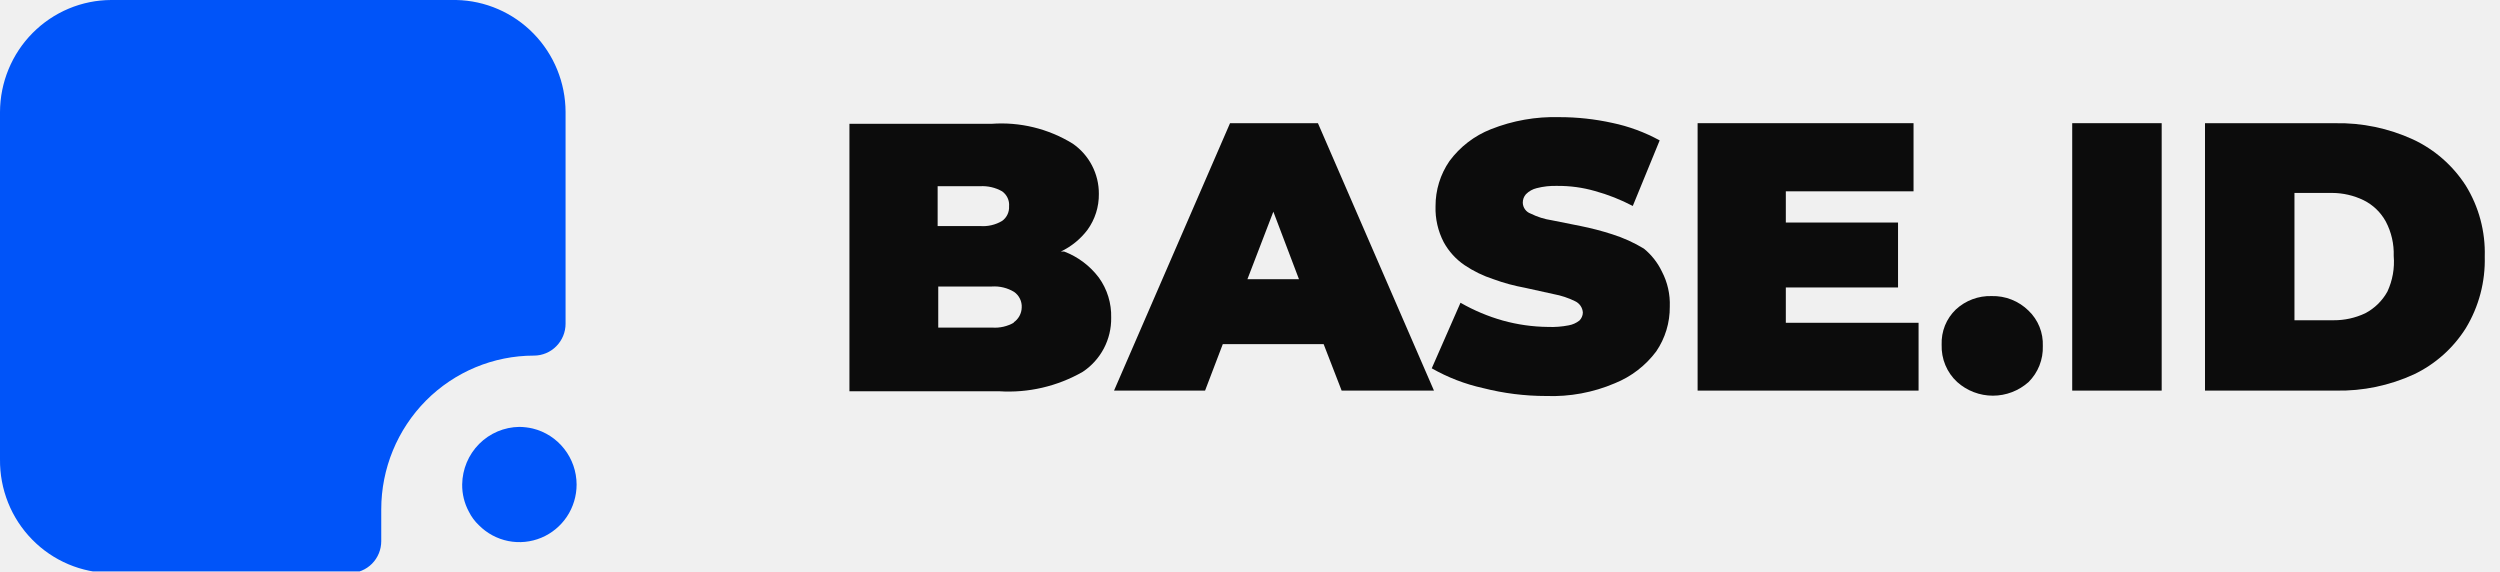
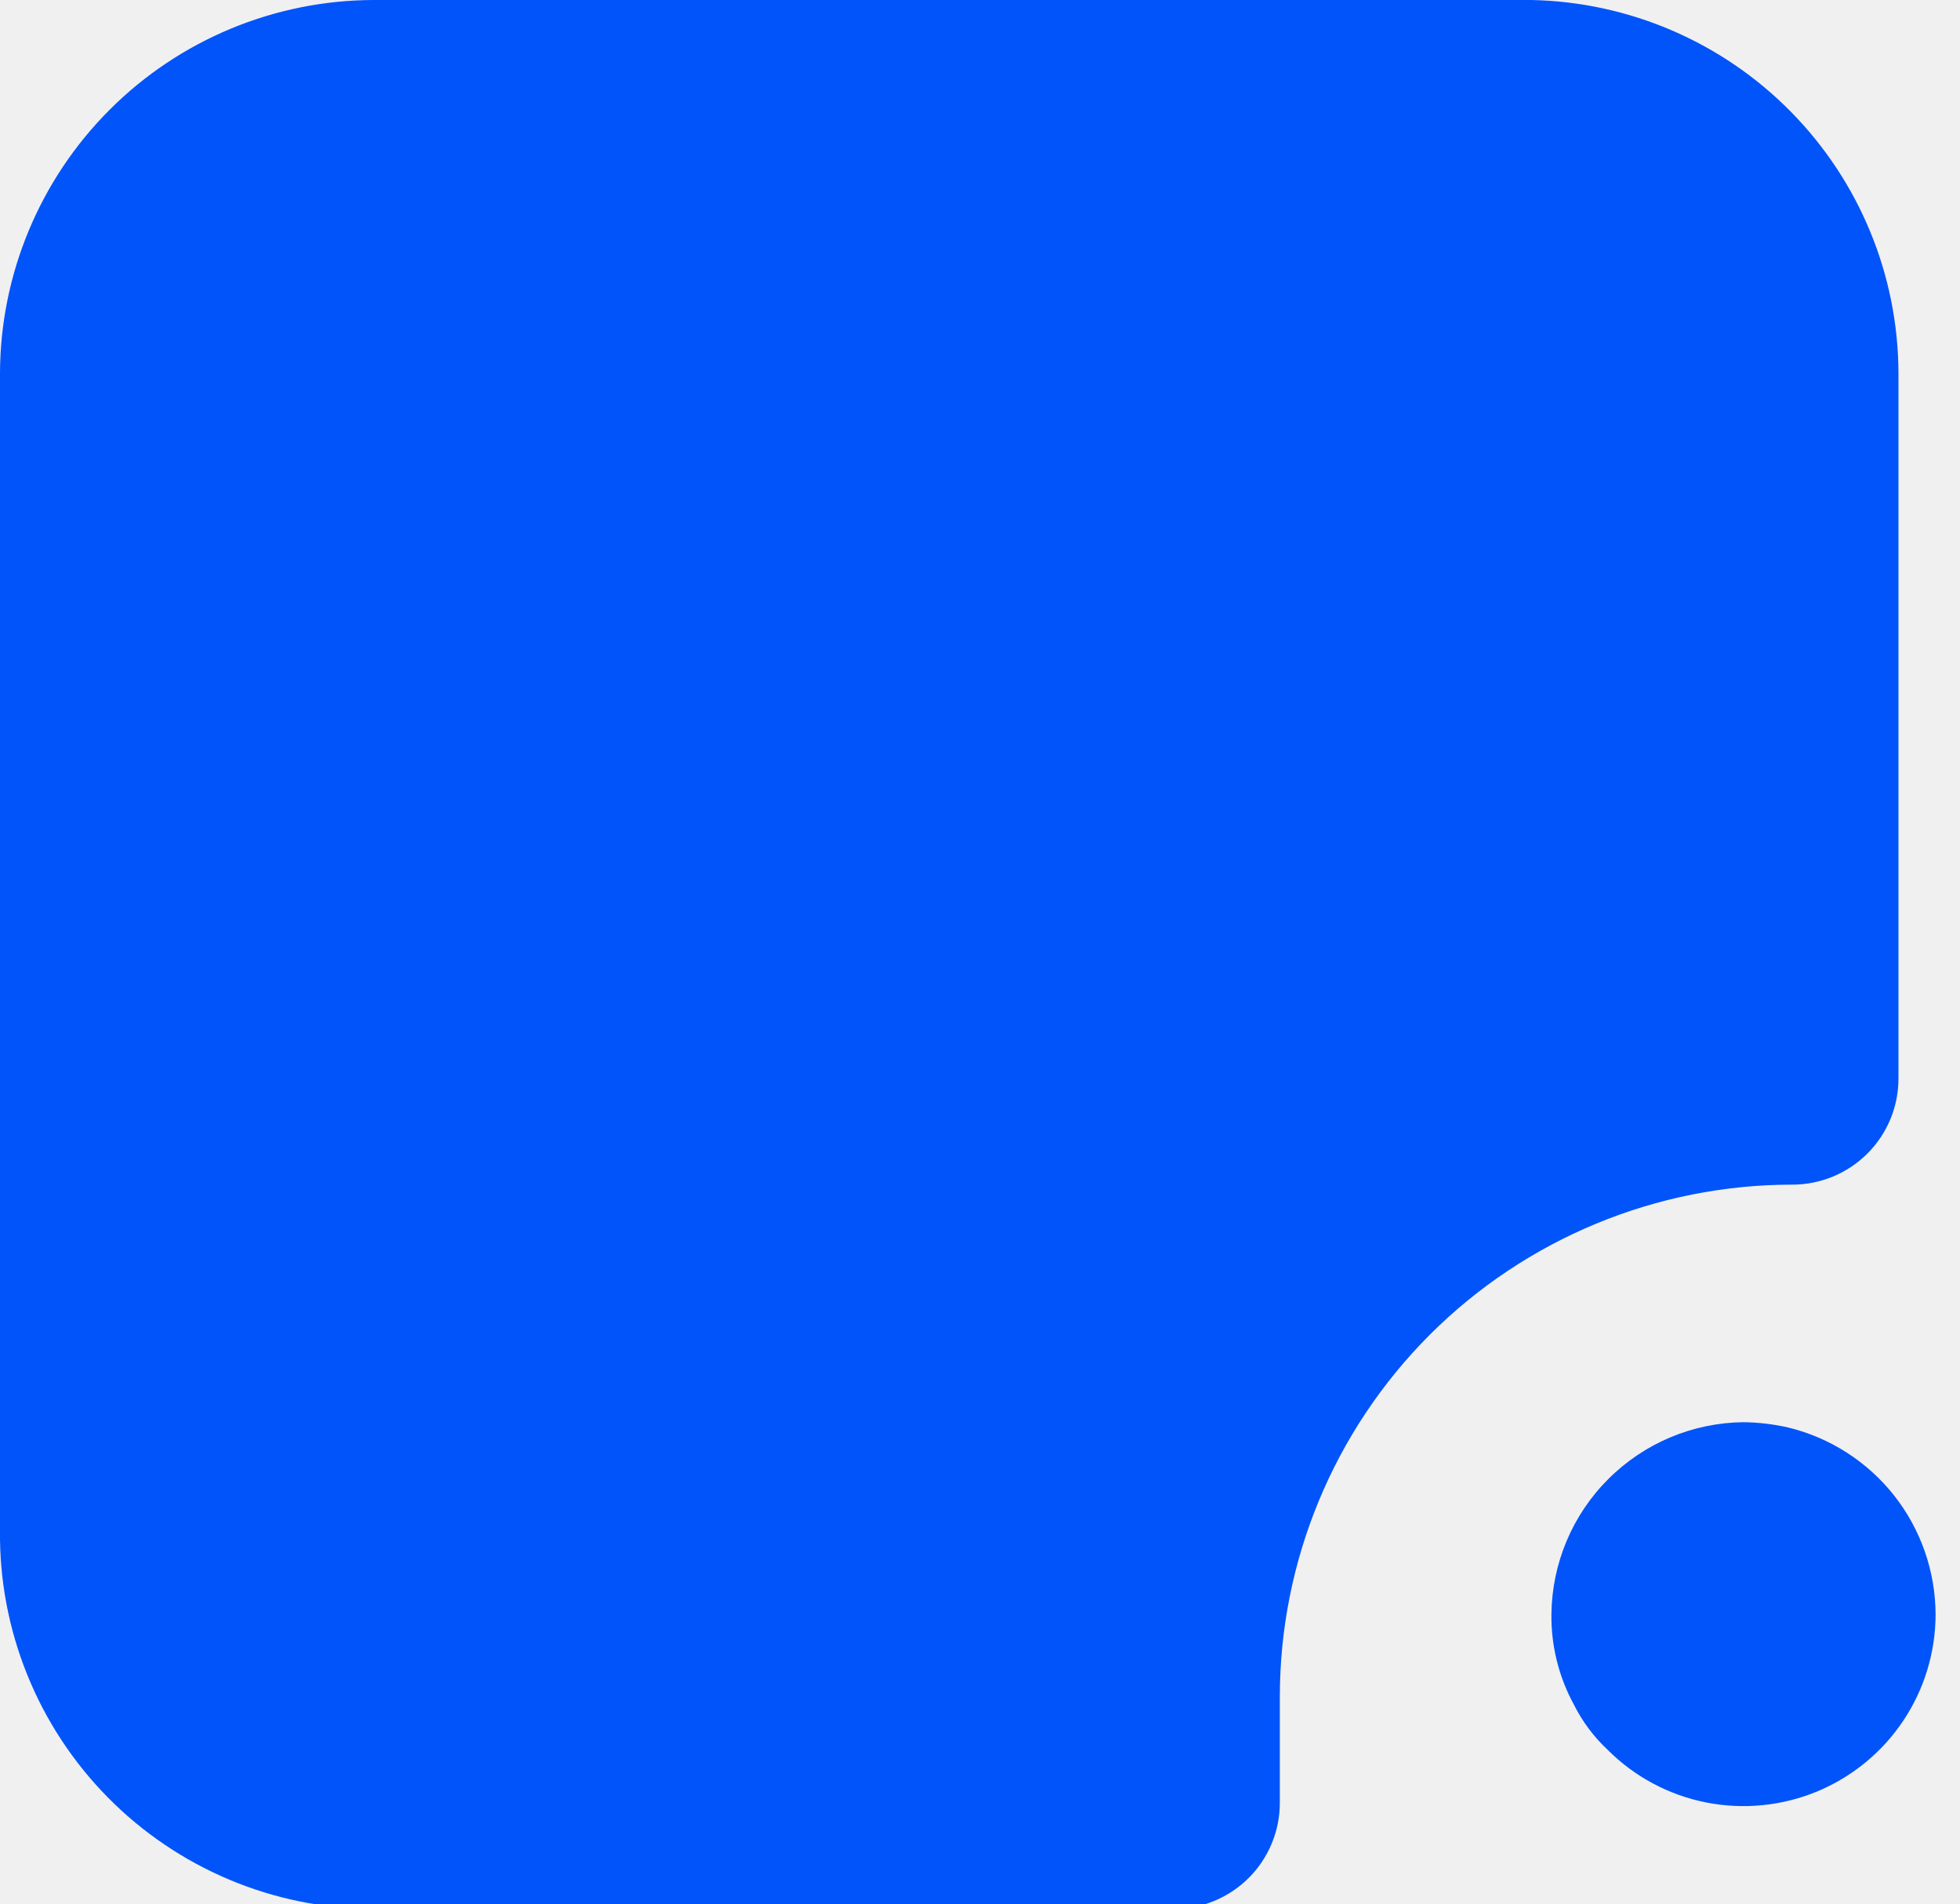
- <svg xmlns="http://www.w3.org/2000/svg" width="70" height="16" viewBox="0 0 70 16" fill="none">
-   <g clip-path="url(#clip0_116_13747)">
-     <path d="M29.794 7.042H29.706C29.998 6.902 30.253 6.695 30.449 6.436C30.661 6.143 30.773 5.79 30.768 5.428C30.77 5.151 30.703 4.878 30.575 4.632C30.447 4.386 30.261 4.176 30.033 4.02C29.351 3.601 28.555 3.408 27.759 3.467H23.784V10.955H27.971C28.789 11.008 29.604 10.819 30.317 10.411C30.565 10.246 30.768 10.021 30.908 9.756C31.047 9.491 31.118 9.195 31.113 8.896C31.124 8.493 31.003 8.099 30.768 7.773C30.518 7.442 30.181 7.188 29.794 7.042ZM27.44 5.214C27.656 5.201 27.871 5.251 28.059 5.357C28.125 5.404 28.178 5.467 28.212 5.54C28.247 5.614 28.261 5.695 28.254 5.776C28.259 5.855 28.243 5.935 28.209 6.006C28.175 6.078 28.124 6.14 28.059 6.186C27.872 6.297 27.656 6.347 27.44 6.329H26.254V5.214H27.44ZM28.396 9.03C28.208 9.139 27.992 9.189 27.776 9.172H26.271V8.022H27.776C27.993 8.008 28.21 8.061 28.396 8.174C28.465 8.222 28.521 8.288 28.558 8.364C28.596 8.441 28.613 8.526 28.608 8.611C28.606 8.694 28.584 8.776 28.544 8.848C28.504 8.921 28.447 8.984 28.378 9.03H28.396Z" fill="#0C0C0C" />
-     <path d="M34.441 3.449L31.193 10.937H33.742L34.238 9.636H37.062L37.566 10.937H40.151L36.902 3.449H34.441ZM34.928 7.817L35.654 5.927L36.371 7.817H34.928Z" fill="#0C0C0C" />
-     <path d="M46.028 6.961C45.75 6.792 45.453 6.658 45.143 6.56C44.853 6.466 44.557 6.389 44.258 6.329L43.453 6.168C43.246 6.137 43.046 6.074 42.859 5.981C42.796 5.959 42.741 5.918 42.702 5.864C42.662 5.81 42.64 5.745 42.638 5.678C42.636 5.589 42.668 5.503 42.727 5.437C42.81 5.354 42.914 5.295 43.028 5.268C43.215 5.22 43.409 5.199 43.603 5.205C43.959 5.202 44.314 5.25 44.656 5.348C45.024 5.449 45.38 5.59 45.718 5.767L46.471 3.931C46.054 3.703 45.607 3.538 45.143 3.441C44.657 3.334 44.162 3.28 43.665 3.28C43.008 3.261 42.355 3.376 41.744 3.619C41.282 3.801 40.881 4.11 40.585 4.51C40.329 4.882 40.193 5.324 40.195 5.776C40.184 6.126 40.264 6.473 40.425 6.783C40.567 7.041 40.767 7.261 41.009 7.425C41.259 7.593 41.53 7.725 41.815 7.817C42.103 7.923 42.399 8.003 42.7 8.058L43.506 8.236C43.711 8.274 43.911 8.34 44.099 8.432C44.161 8.46 44.215 8.505 44.254 8.561C44.293 8.618 44.316 8.684 44.32 8.753C44.318 8.837 44.283 8.917 44.223 8.976C44.135 9.045 44.031 9.091 43.922 9.11C43.732 9.147 43.539 9.162 43.346 9.154C42.919 9.15 42.493 9.09 42.081 8.976C41.666 8.859 41.268 8.691 40.894 8.477L40.089 10.313C40.537 10.568 41.02 10.755 41.523 10.866C42.102 11.014 42.696 11.088 43.293 11.088C43.952 11.112 44.607 10.991 45.214 10.732C45.674 10.547 46.075 10.239 46.373 9.841C46.626 9.471 46.759 9.032 46.754 8.584C46.767 8.243 46.691 7.905 46.533 7.603C46.414 7.354 46.242 7.135 46.028 6.961Z" fill="#0C0C0C" />
-     <path d="M50.003 8.049H53.145V6.231H50.003V5.357H53.579V3.449H47.533V10.937H53.72V9.038H50.003V8.049Z" fill="#0C0C0C" />
-     <path d="M55.765 8.29C55.396 8.279 55.037 8.413 54.765 8.664C54.632 8.791 54.528 8.945 54.459 9.115C54.391 9.286 54.359 9.469 54.366 9.653C54.36 9.848 54.395 10.043 54.47 10.223C54.545 10.403 54.657 10.564 54.8 10.696C55.076 10.943 55.432 11.079 55.8 11.079C56.169 11.079 56.525 10.943 56.801 10.696C56.932 10.565 57.036 10.408 57.104 10.235C57.173 10.061 57.205 9.876 57.199 9.689C57.206 9.505 57.175 9.322 57.106 9.151C57.037 8.98 56.933 8.826 56.801 8.7C56.664 8.565 56.502 8.459 56.324 8.389C56.146 8.318 55.956 8.285 55.765 8.29Z" fill="#0C0C0C" />
-     <path d="M60.527 3.449H58.022V10.937H60.527V3.449Z" fill="#0C0C0C" />
-     <path d="M69.042 5.197C68.68 4.634 68.168 4.186 67.564 3.904C66.878 3.59 66.131 3.434 65.378 3.45H61.74V10.937H65.404C66.158 10.952 66.905 10.797 67.591 10.482C68.186 10.198 68.689 9.75 69.042 9.19C69.408 8.587 69.592 7.89 69.573 7.184C69.594 6.484 69.409 5.792 69.042 5.197ZM66.847 8.165C66.704 8.424 66.488 8.634 66.228 8.771C65.951 8.902 65.648 8.969 65.342 8.967H64.245V5.402H65.298C65.605 5.403 65.907 5.473 66.183 5.607C66.445 5.737 66.662 5.946 66.803 6.204C66.959 6.5 67.035 6.832 67.024 7.167C67.053 7.509 66.992 7.853 66.847 8.165Z" fill="#0C0C0C" />
-     <path d="M12.773 0H3.116C2.29 0.002 1.499 0.334 0.915 0.922C0.332 1.509 0.003 2.306 0 3.138V12.862C-0.004 13.278 0.073 13.69 0.227 14.075C0.381 14.461 0.61 14.811 0.9 15.107C1.189 15.403 1.534 15.638 1.915 15.799C2.295 15.96 2.703 16.043 3.116 16.045H9.79C10.025 16.045 10.25 15.951 10.416 15.784C10.582 15.616 10.675 15.39 10.675 15.153V14.262C10.675 13.12 11.126 12.025 11.927 11.217C12.729 10.41 13.817 9.957 14.95 9.957C15.185 9.957 15.41 9.863 15.576 9.695C15.742 9.528 15.836 9.302 15.836 9.065V3.138C15.834 2.315 15.512 1.527 14.939 0.94C14.367 0.354 13.589 0.016 12.773 0Z" fill="#0054F9" />
-     <path d="M16.145 13.566C16.145 13.886 16.051 14.198 15.875 14.463C15.699 14.728 15.449 14.935 15.156 15.057C14.864 15.179 14.541 15.211 14.231 15.149C13.92 15.087 13.634 14.933 13.41 14.707C13.294 14.598 13.198 14.468 13.127 14.324C13.002 14.092 12.938 13.831 12.941 13.566C12.946 13.14 13.116 12.732 13.415 12.431C13.715 12.129 14.12 11.958 14.543 11.953C14.668 11.955 14.793 11.97 14.915 11.998C15.265 12.083 15.576 12.284 15.799 12.569C16.022 12.853 16.144 13.204 16.145 13.566Z" fill="#0054F9" />
-   </g>
-   <defs>
-     <clipPath id="clip0_116_13747">
-       <rect width="69.6" height="16" fill="white" />
-     </clipPath>
-   </defs>
+ <svg xmlns="http://www.w3.org/2000/svg" width="35" height="34" viewBox="0 0 35 34" fill="none">
+   <path d="M27.345 0H6.671C4.903 0.005 3.209 0.709 1.96 1.958C0.71 3.208 0.005 4.901 0 6.667V27.333C-0.01 28.215 0.155 29.091 0.486 29.91C0.816 30.729 1.306 31.474 1.926 32.103C2.546 32.732 3.285 33.231 4.099 33.573C4.913 33.915 5.787 34.092 6.671 34.095H20.959C21.461 34.095 21.943 33.895 22.299 33.54C22.654 33.185 22.854 32.703 22.854 32.201V30.306C22.854 27.88 23.818 25.553 25.534 23.837C27.251 22.122 29.579 21.158 32.006 21.158C32.509 21.158 32.991 20.958 33.346 20.603C33.702 20.248 33.901 19.766 33.901 19.264V6.667C33.897 4.92 33.208 3.244 31.982 1.998C30.757 0.752 29.092 0.035 27.345 0Z" fill="#0054F9" />
+   <path d="M34.564 28.829C34.564 29.507 34.363 30.17 33.986 30.734C33.609 31.298 33.073 31.737 32.447 31.997C31.82 32.256 31.13 32.324 30.465 32.192C29.799 32.06 29.188 31.733 28.709 31.253C28.459 31.02 28.254 30.744 28.102 30.439C27.834 29.945 27.697 29.391 27.704 28.829C27.714 27.923 28.078 27.056 28.72 26.416C29.361 25.775 30.227 25.41 31.134 25.401C31.402 25.404 31.669 25.436 31.93 25.495C32.678 25.677 33.344 26.104 33.822 26.708C34.299 27.313 34.56 28.059 34.564 28.829Z" fill="#0054F9" />
</svg>
